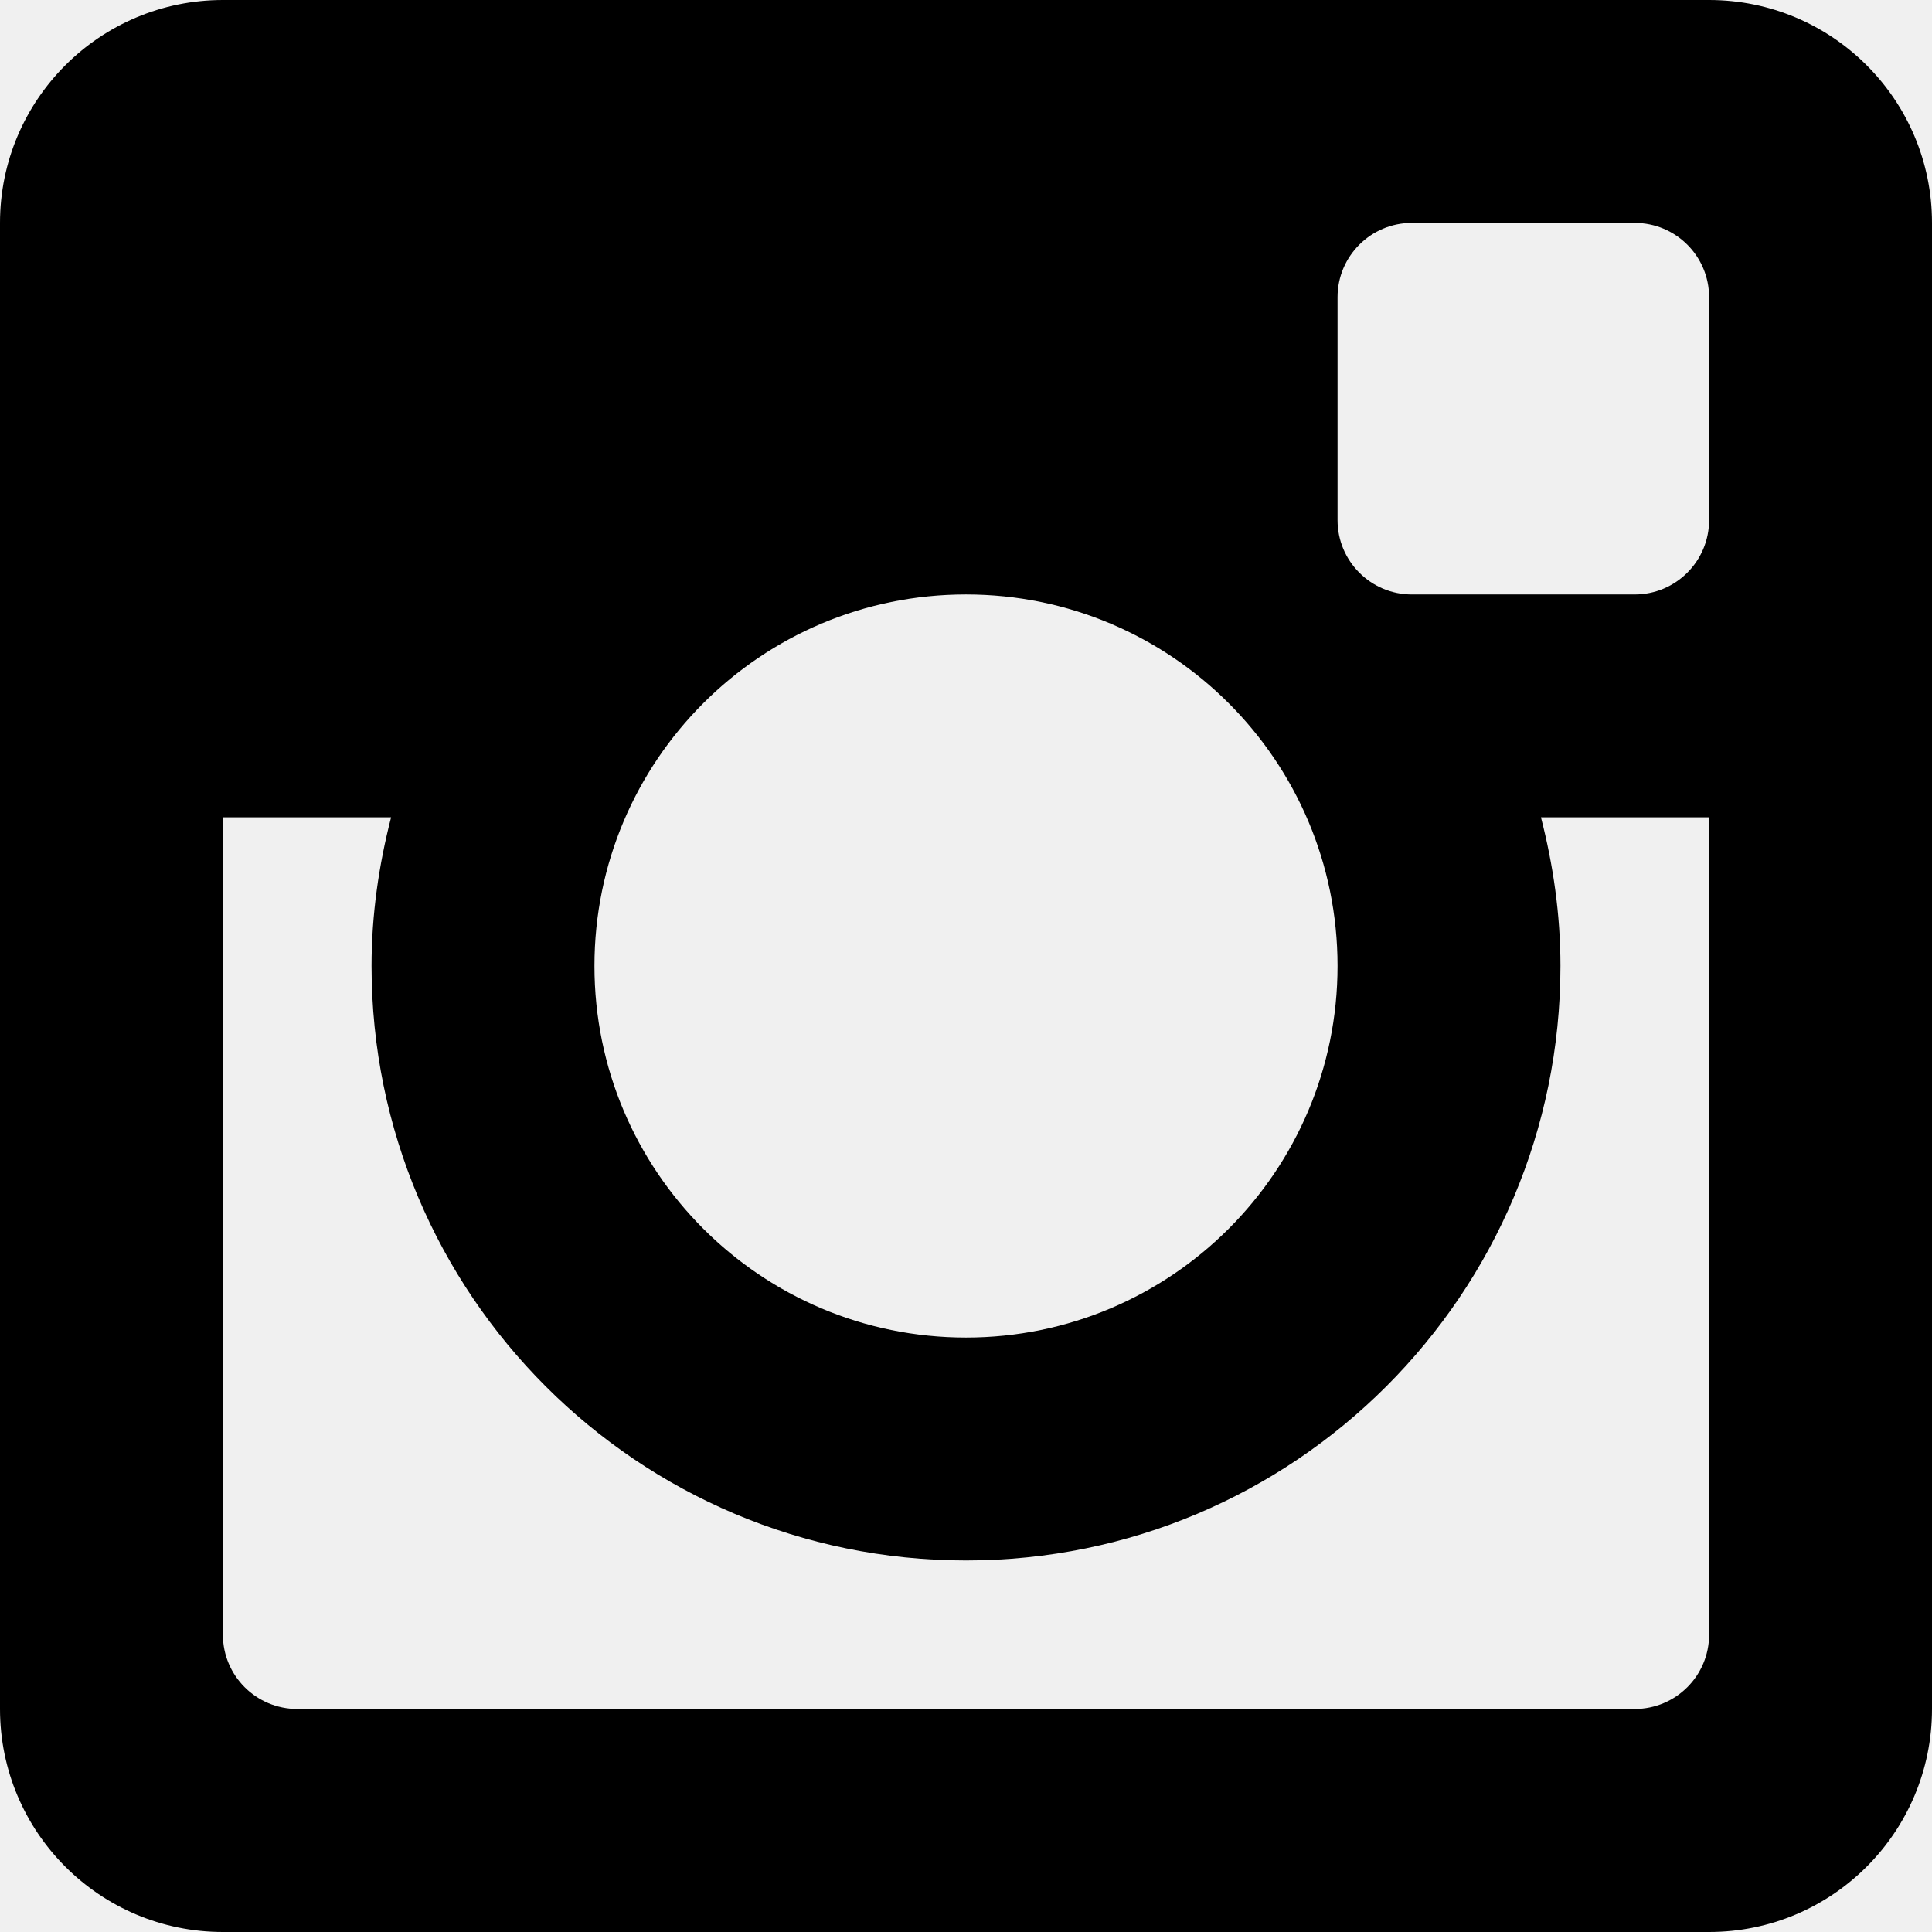
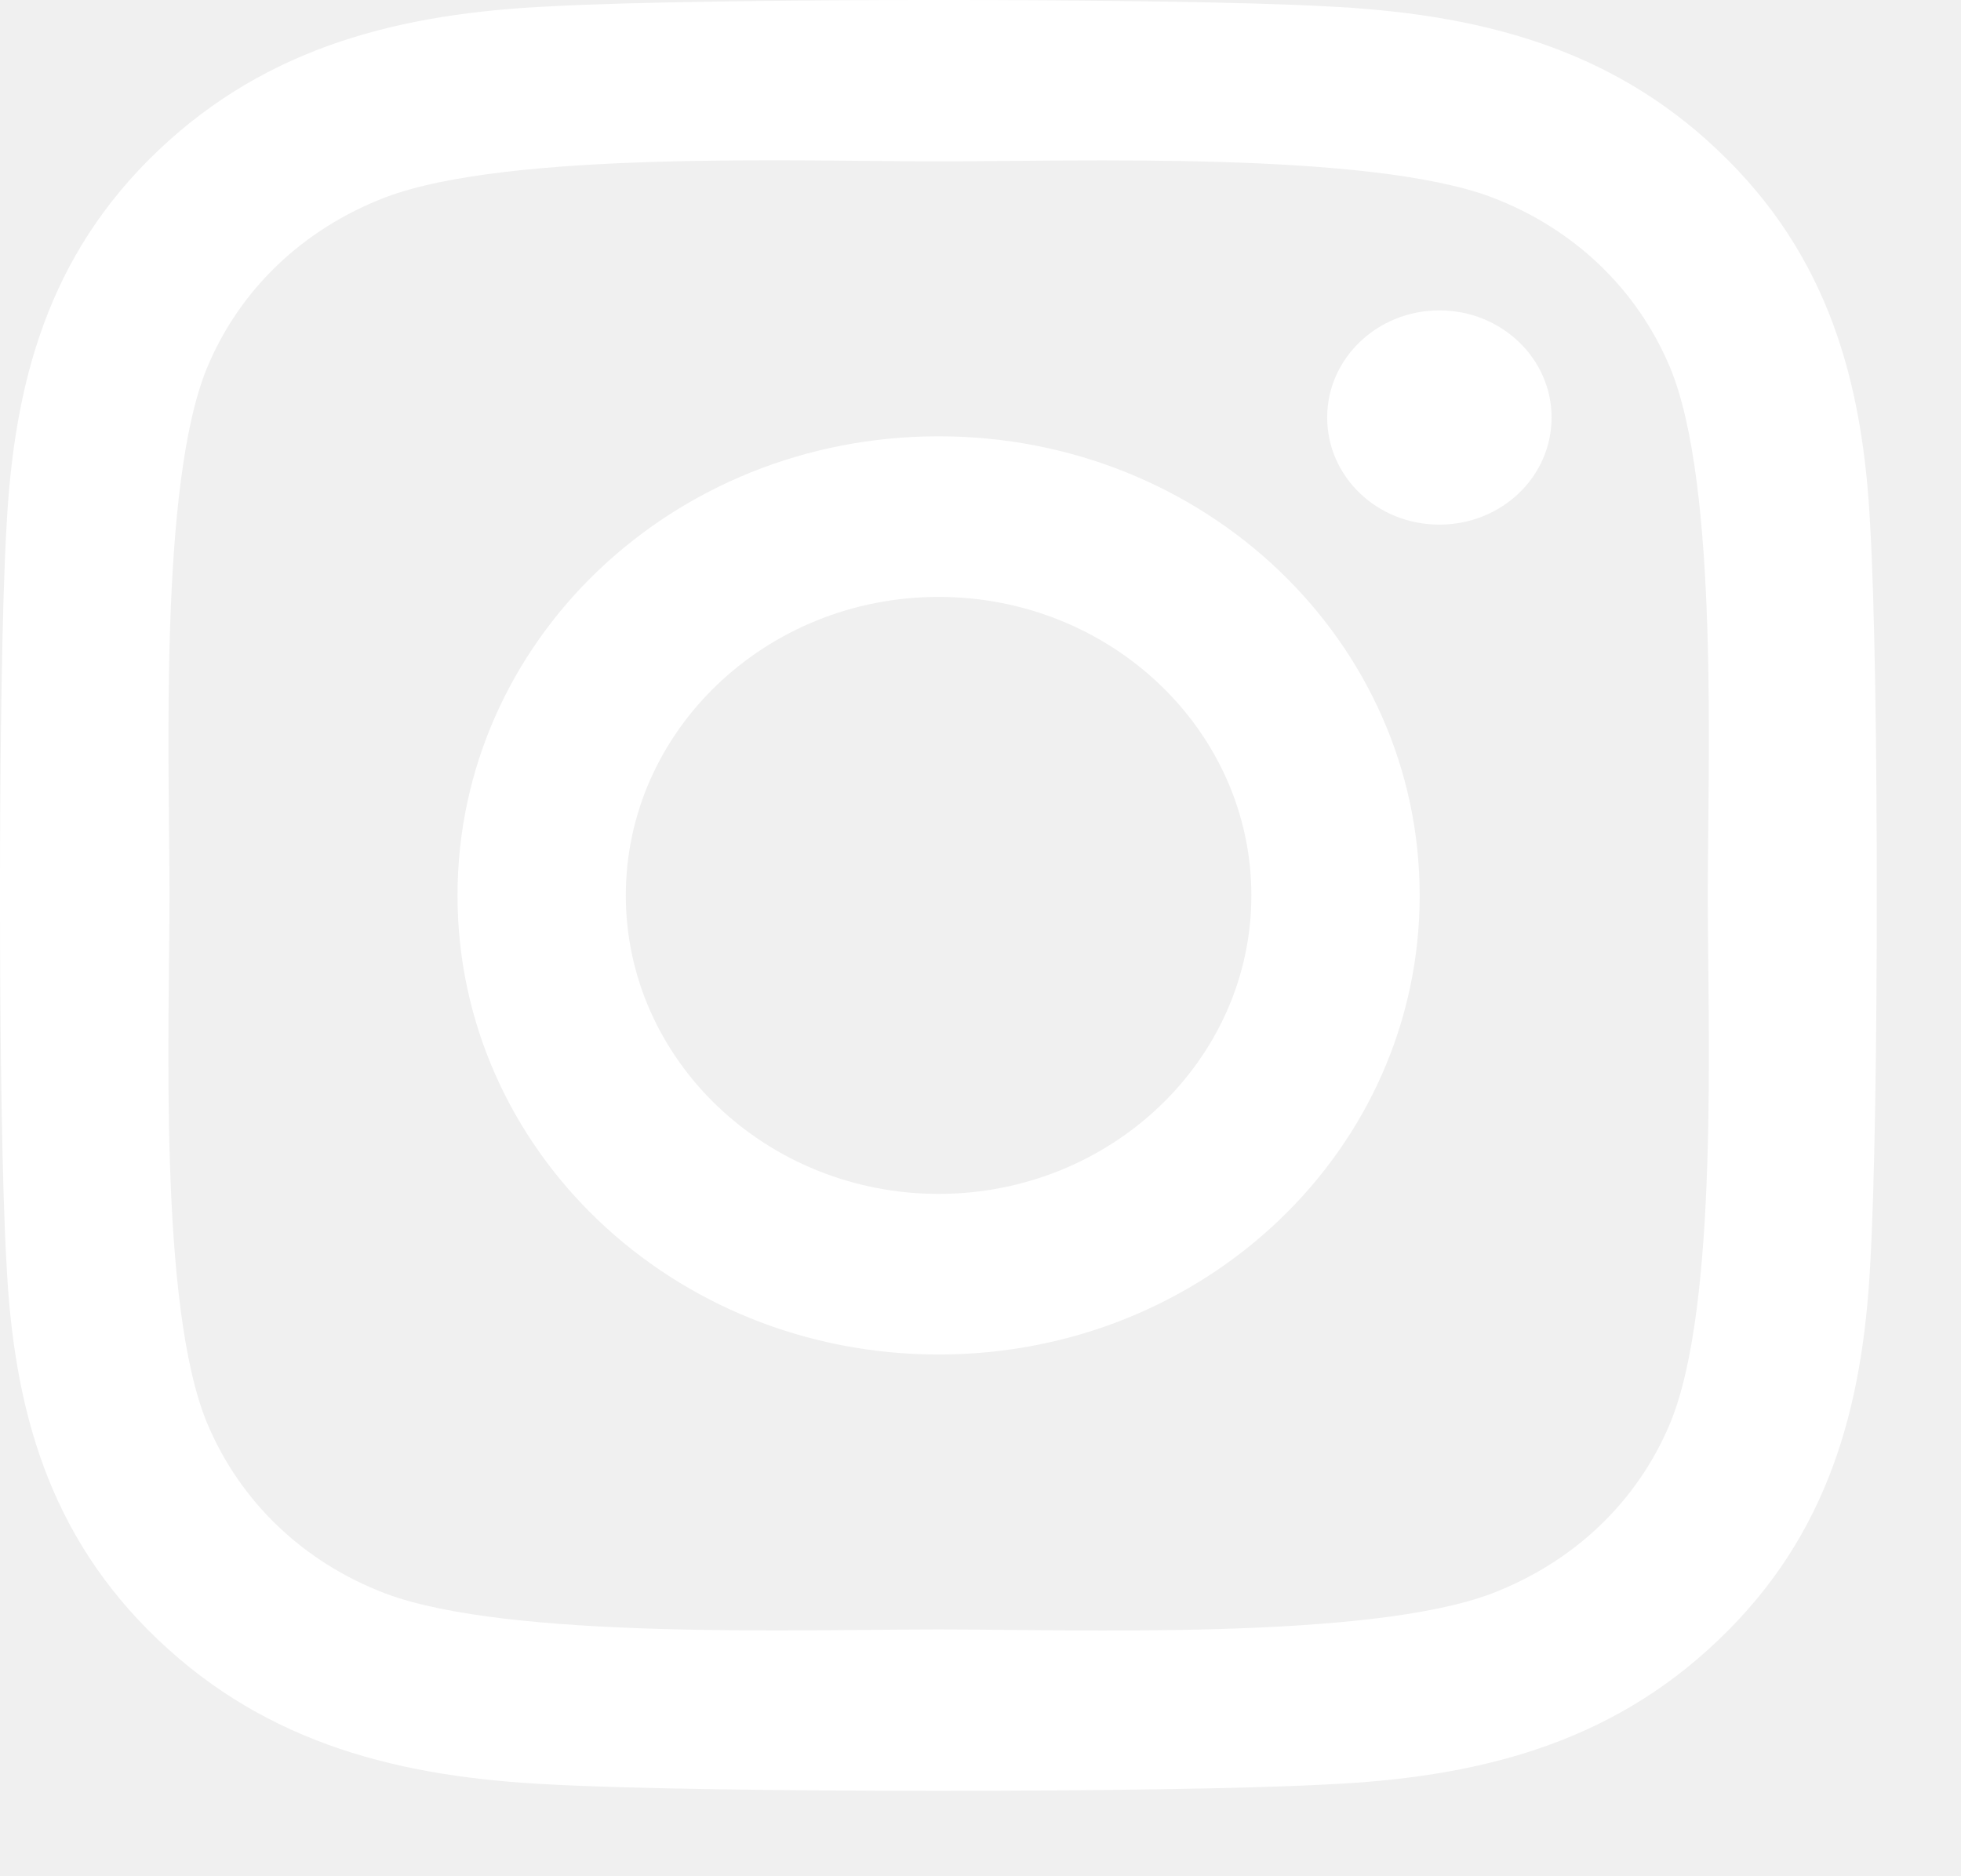
- <svg xmlns="http://www.w3.org/2000/svg" viewBox="0 0 32 32" version="1.1">
-   <path d="M25.523,13.537 C25.726,14.325 25.846,15.148 25.846,15.999 C25.846,21.438 21.438,25.846 16,25.846 C10.562,25.846 6.154,21.438 6.154,15.999 C6.154,15.148 6.275,14.325 6.478,13.537 L3.692,13.537 L3.692,27.076 C3.692,27.755 4.243,28.306 4.924,28.306 L27.076,28.306 C27.757,28.306 28.308,27.755 28.308,27.076 L28.308,13.537 L25.523,13.537 Z M27.076,3.692 L23.385,3.692 C22.705,3.692 22.154,4.243 22.154,4.922 L22.154,8.615 C22.154,9.294 22.705,9.846 23.385,9.846 L27.076,9.846 C27.757,9.846 28.308,9.294 28.308,8.615 L28.308,4.922 C28.308,4.243 27.757,3.692 27.076,3.692 Z M9.846,15.999 C9.846,19.398 12.601,22.154 16,22.154 C19.399,22.154 22.154,19.398 22.154,15.999 C22.154,12.6 19.399,9.846 16,9.846 C12.601,9.846 9.846,12.6 9.846,15.999 Z M3.692,32 C1.653,32 0,30.346 0,28.306 L0,3.692 C0,1.653 1.653,0 3.692,0 L28.308,0 C30.347,0 32,1.653 32,3.692 L32,28.306 C32,30.346 30.347,32 28.308,32 L3.692,32 Z" id="Imported-Layers" />
+ <svg xmlns="http://www.w3.org/2000/svg" width="23" height="22" viewBox="0 0 23 22" fill="none">
+   <path d="M11.009 5.118C7.885 5.118 5.366 7.522 5.366 10.504C5.366 13.485 7.885 15.889 11.009 15.889C14.132 15.889 16.651 13.485 16.651 10.504C16.651 7.522 14.132 5.118 11.009 5.118ZM11.009 14.005C8.99 14.005 7.34 12.435 7.34 10.504C7.34 8.572 8.985 7.002 11.009 7.002C13.032 7.002 14.677 8.572 14.677 10.504C14.677 12.435 13.027 14.005 11.009 14.005ZM18.198 4.897C18.198 5.596 17.609 6.154 16.882 6.154C16.15 6.154 15.566 5.591 15.566 4.897C15.566 4.204 16.155 3.641 16.882 3.641C17.609 3.641 18.198 4.204 18.198 4.897ZM21.935 6.172C21.852 4.489 21.449 2.999 20.157 1.771C18.871 0.543 17.309 0.158 15.546 0.074C13.729 -0.025 8.283 -0.025 6.466 0.074C4.708 0.154 3.147 0.538 1.855 1.766C0.564 2.994 0.166 4.485 0.077 6.168C-0.026 7.902 -0.026 13.1 0.077 14.835C0.161 16.518 0.564 18.008 1.855 19.236C3.147 20.465 4.703 20.849 6.466 20.933C8.283 21.032 13.729 21.032 15.546 20.933C17.309 20.854 18.871 20.469 20.157 19.236C21.444 18.008 21.846 16.518 21.935 14.835C22.038 13.1 22.038 7.907 21.935 6.172ZM19.588 16.696C19.205 17.614 18.463 18.322 17.496 18.693C16.047 19.241 12.61 19.114 11.009 19.114C9.408 19.114 5.965 19.236 4.522 18.693C3.559 18.327 2.818 17.619 2.43 16.696C1.855 15.313 1.988 12.032 1.988 10.504C1.988 8.975 1.86 5.689 2.43 4.311C2.813 3.393 3.554 2.685 4.522 2.314C5.97 1.766 9.408 1.893 11.009 1.893C12.61 1.893 16.052 1.771 17.496 2.314C18.458 2.68 19.2 3.388 19.588 4.311C20.162 5.694 20.03 8.975 20.03 10.504C20.03 12.032 20.162 15.318 19.588 16.696Z" fill="white" />
</svg>
